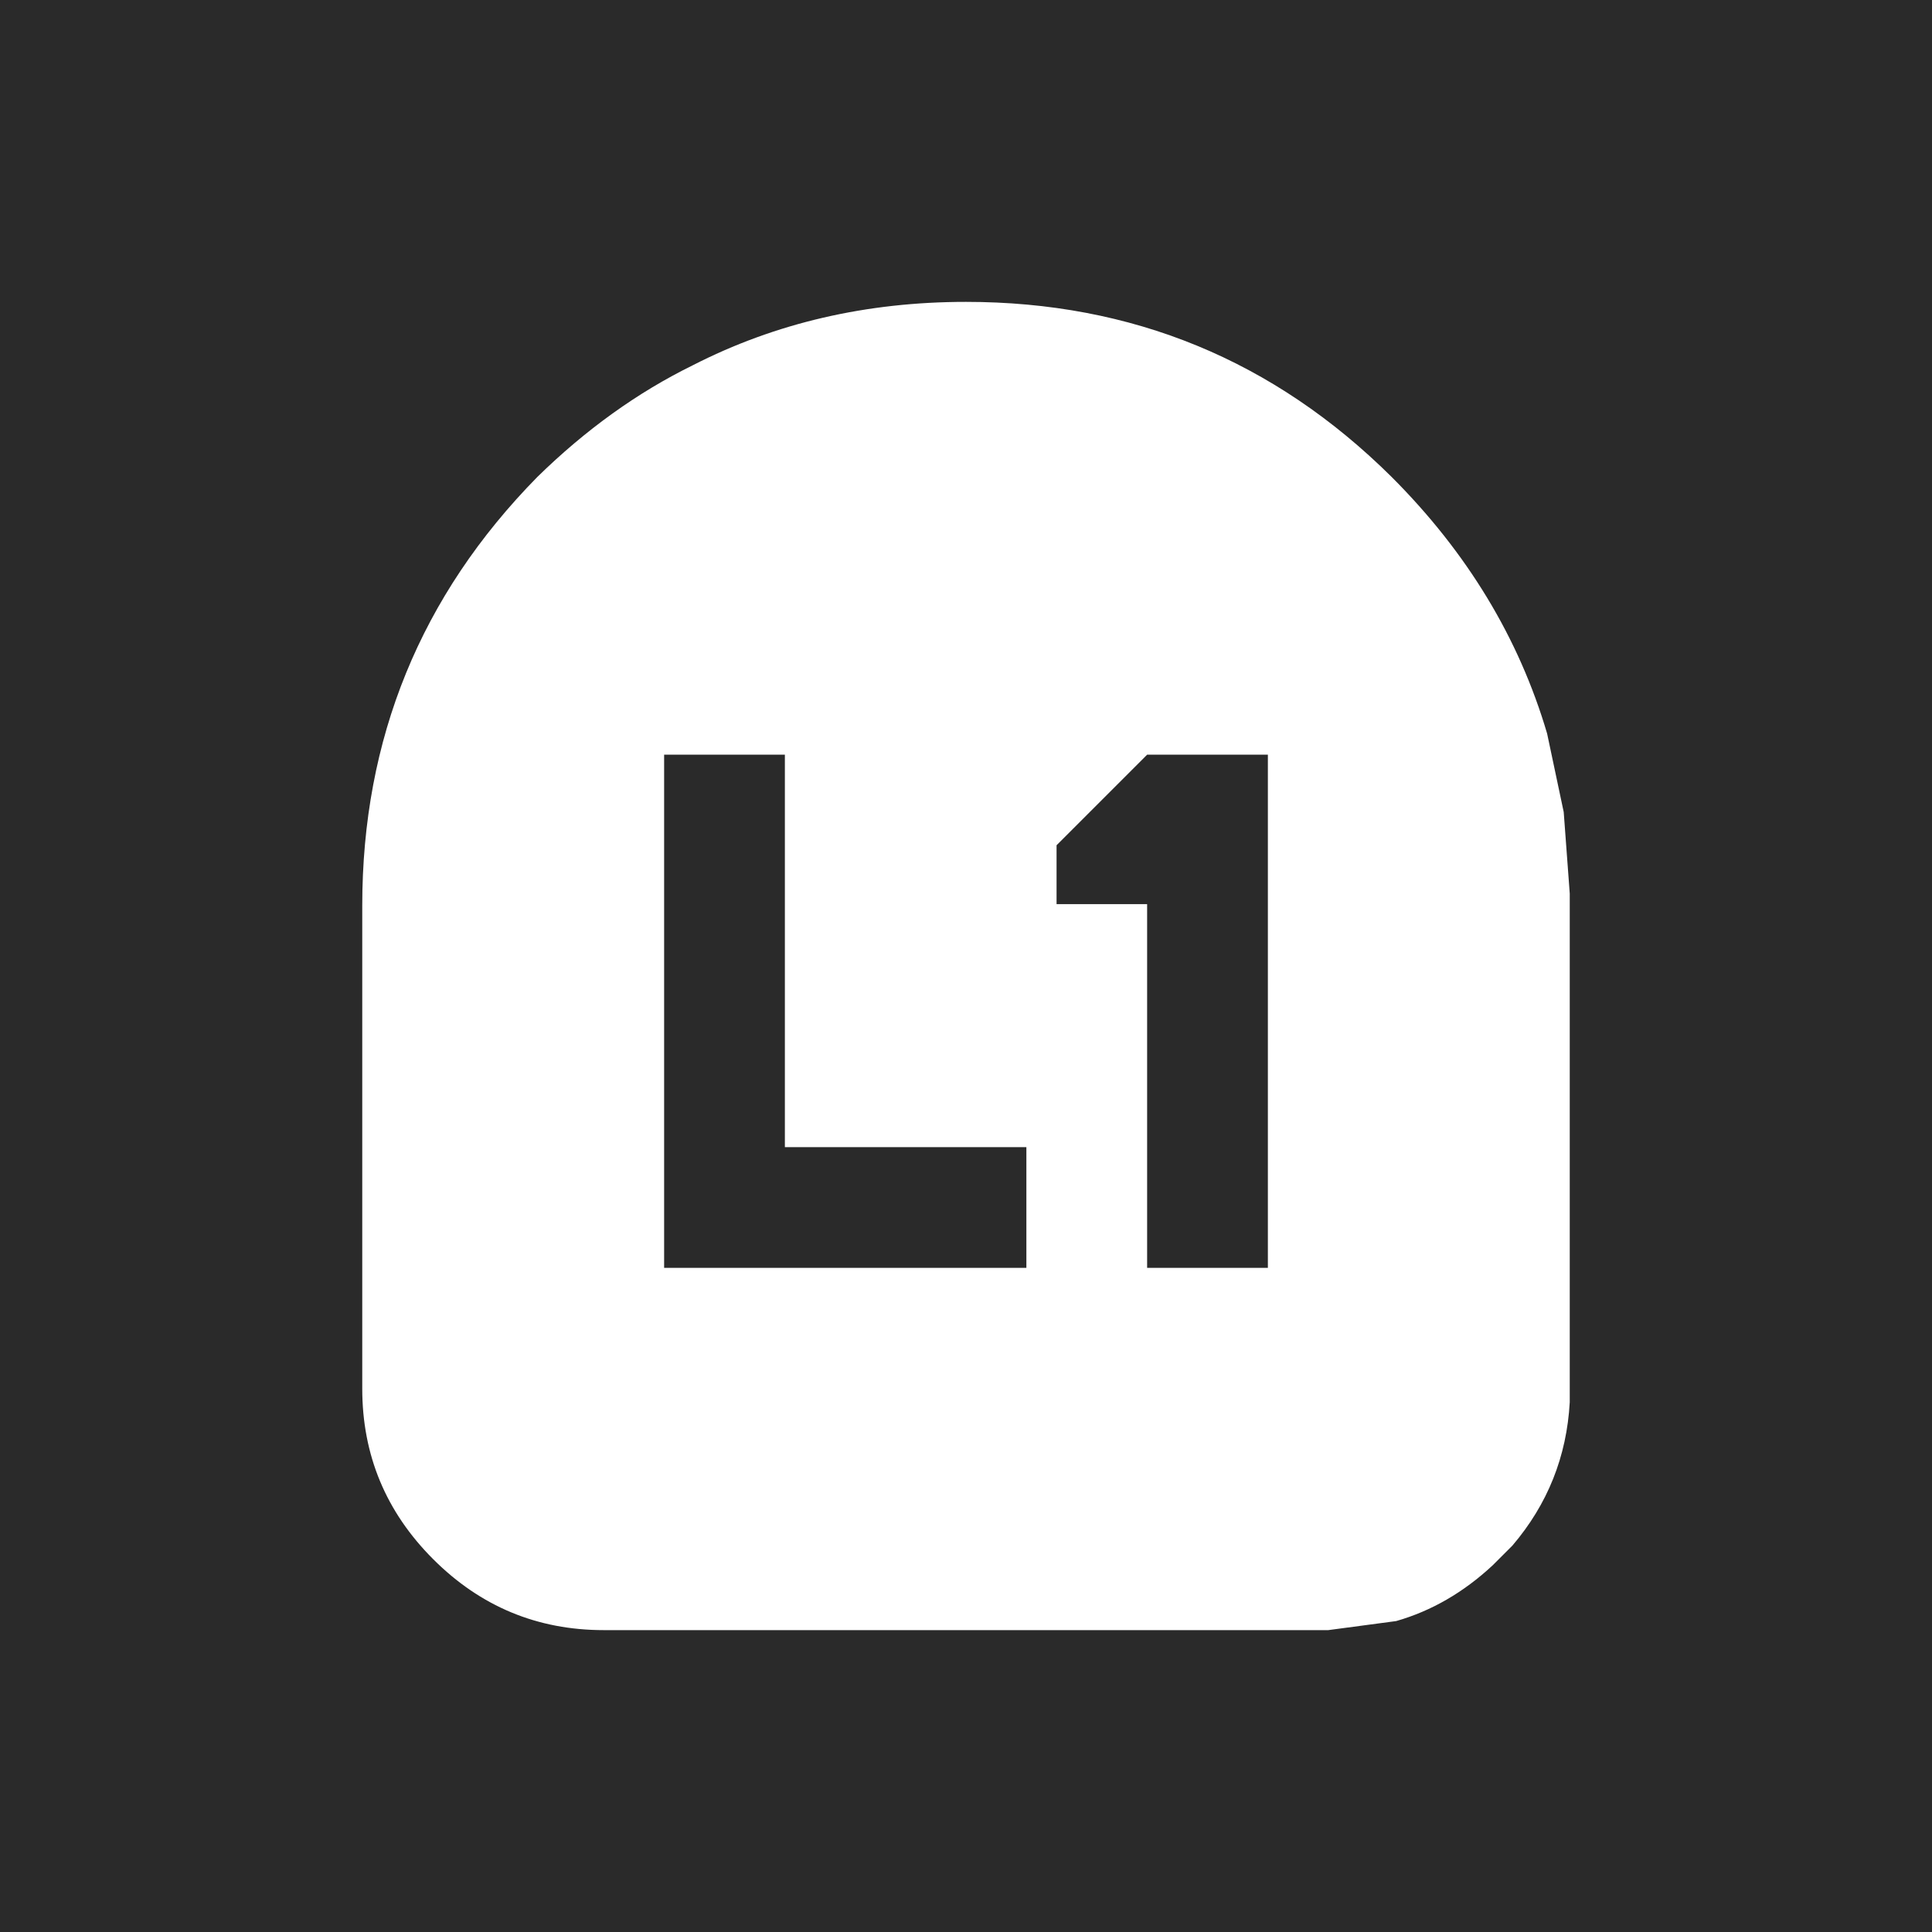
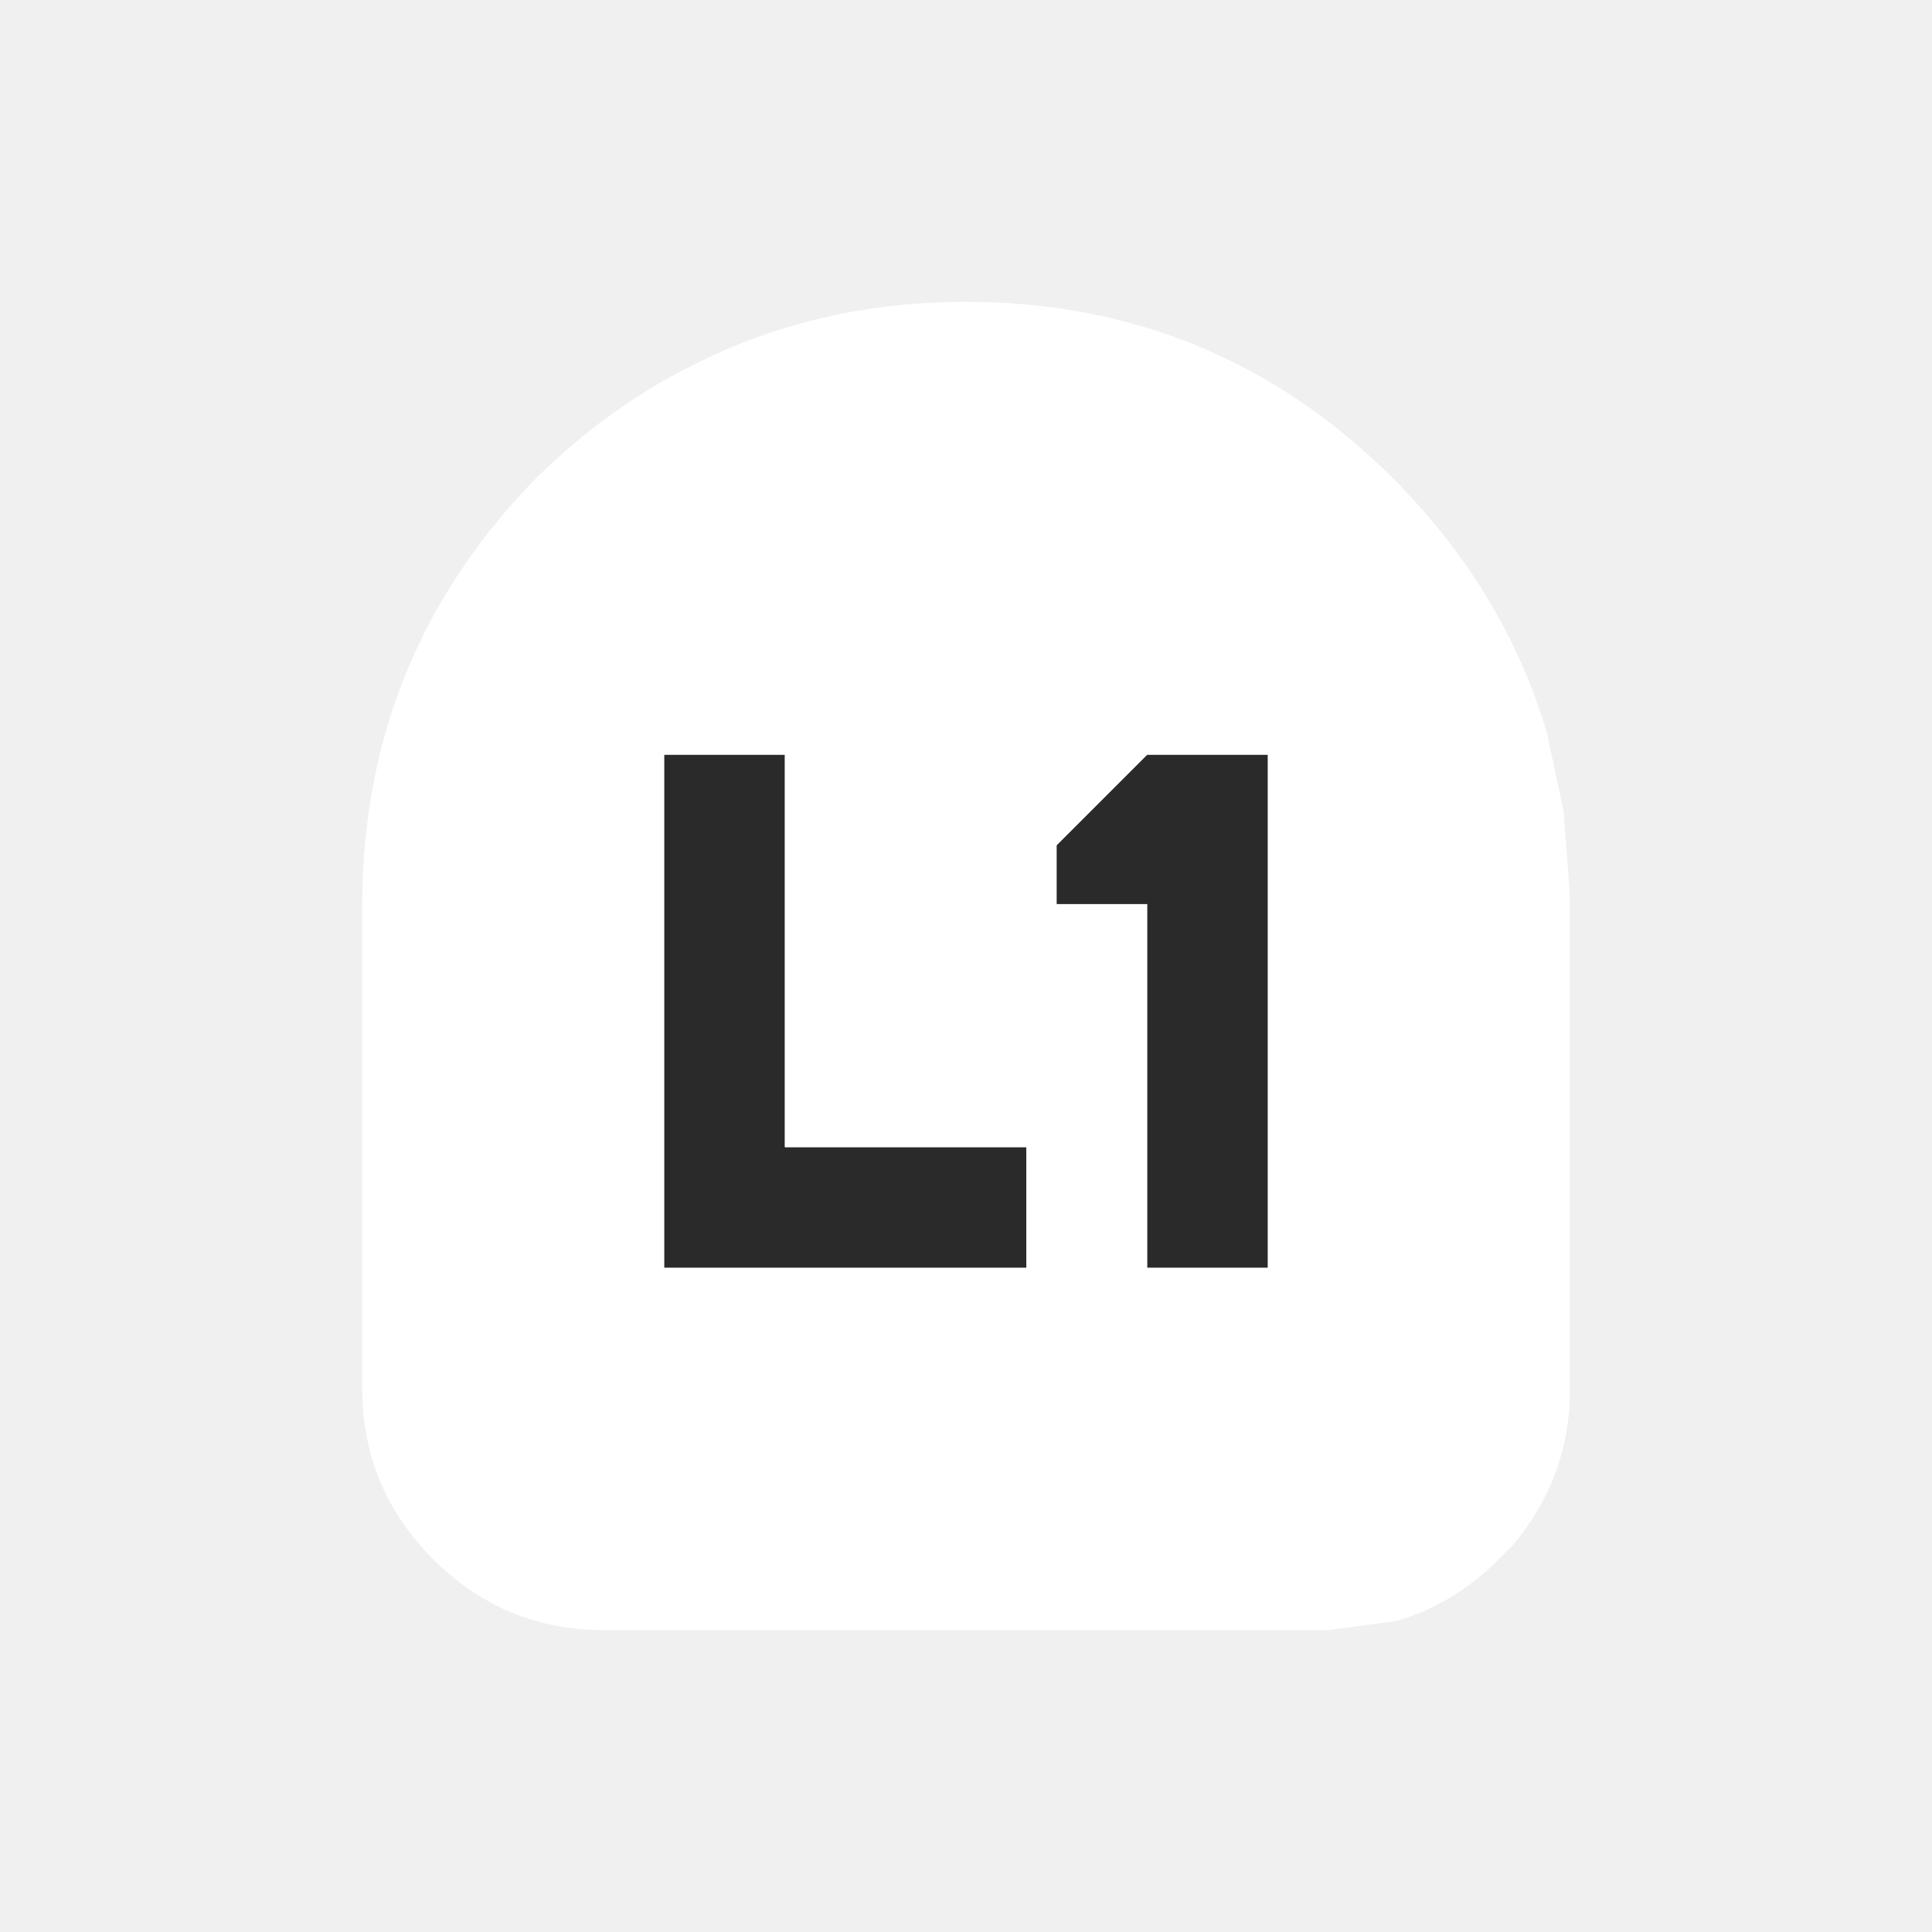
<svg xmlns="http://www.w3.org/2000/svg" width="64" height="64">
  <defs />
  <g>
-     <rect width="64" height="64" fill="#2A2A2A" />
+     <path stroke="none" fill="#2A2A2A" d="M42 25 L38 25 35 28 35 29.95 38 29.95 38 34.85 38 34.95 38 42 42 42 42 25 M22 25 L22 42 34 42 34 38 26 38 26 25 22 25" />
    <path stroke="none" fill="#FFFFFF" d="M42 25 L38 25 35 28 35 29.95 38 29.95 38 34.85 38 34.95 38 42 42 42 42 25 M12 30 Q12 21.7 17.8 15.8 20.2 13.45 22.95 12.1 27.05 10 32 10 40.25 10 46.1 15.8 49.85 19.55 51.25 24.3 L51.8 26.9 52 29.6 52 46 52 46.45 Q51.85 49.15 50.1 51.2 L49.65 51.65 49.45 51.85 Q48 53.2 46.25 53.7 L44 54 20 54 Q16.7 54 14.35 51.65 12 49.3 12 46 L12 30 M22 25 L22 42 34 42 34 38 26 38 26 25 22 25" />
  </g>
</svg>
